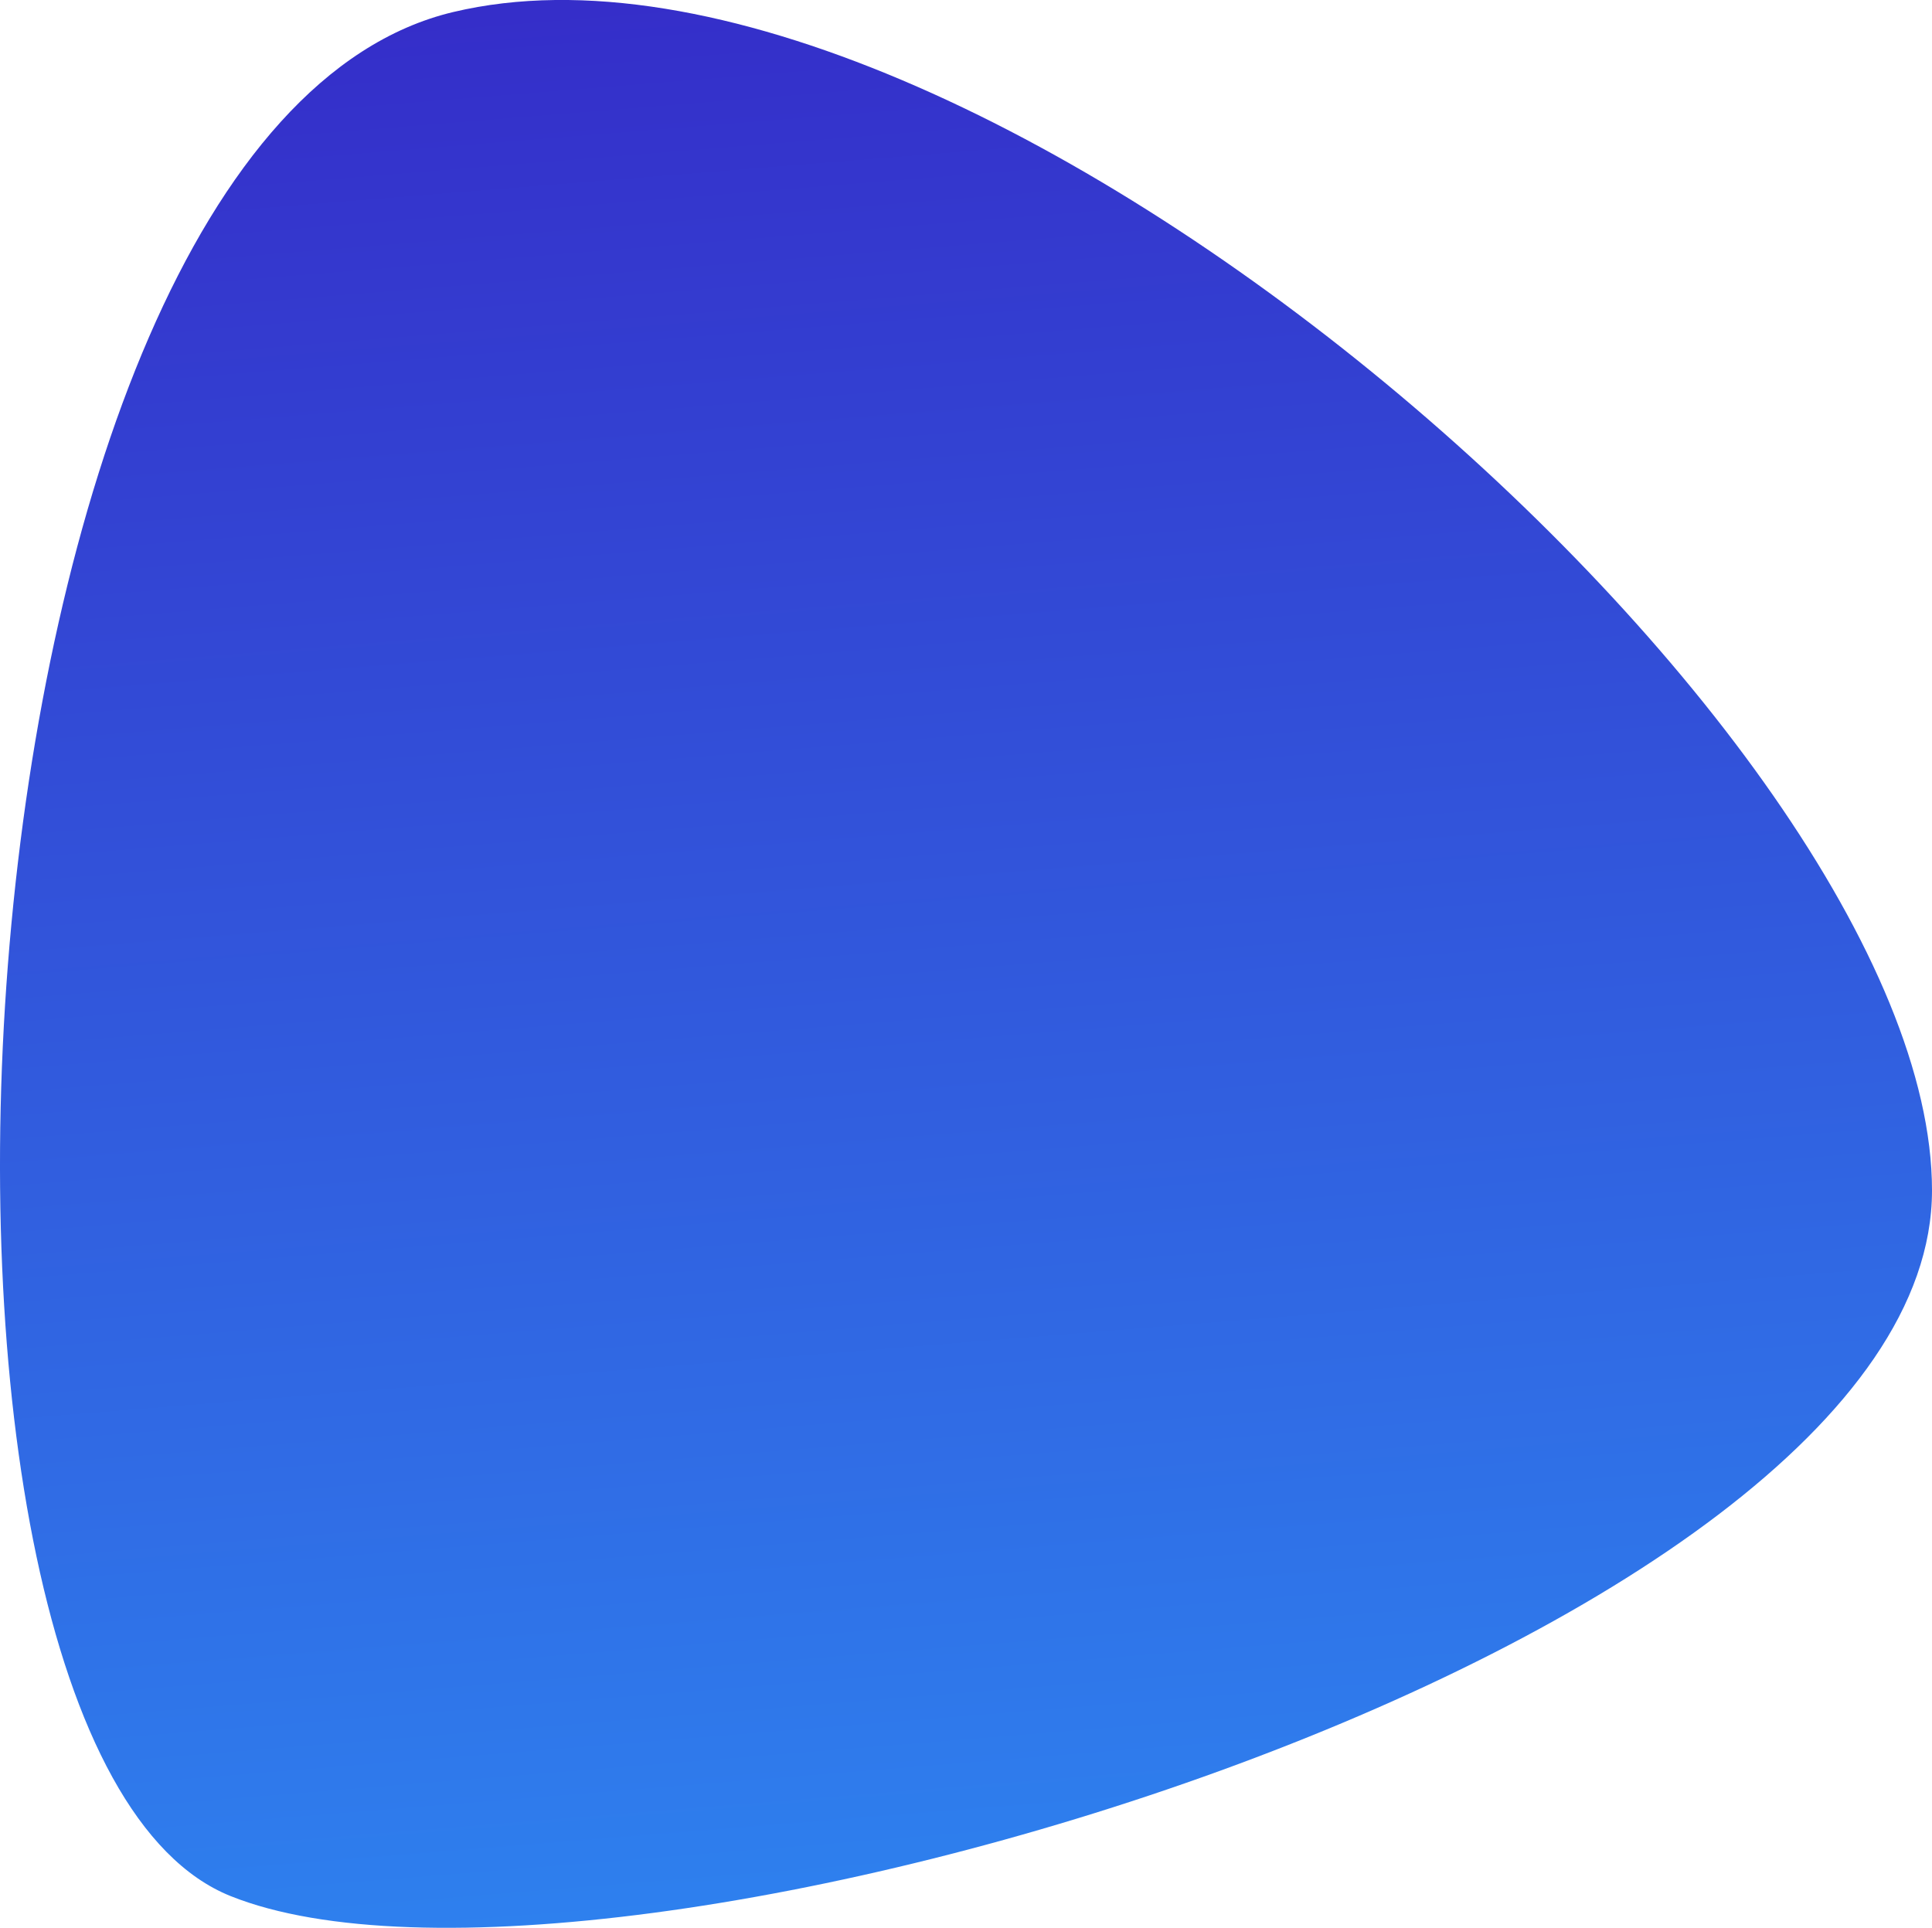
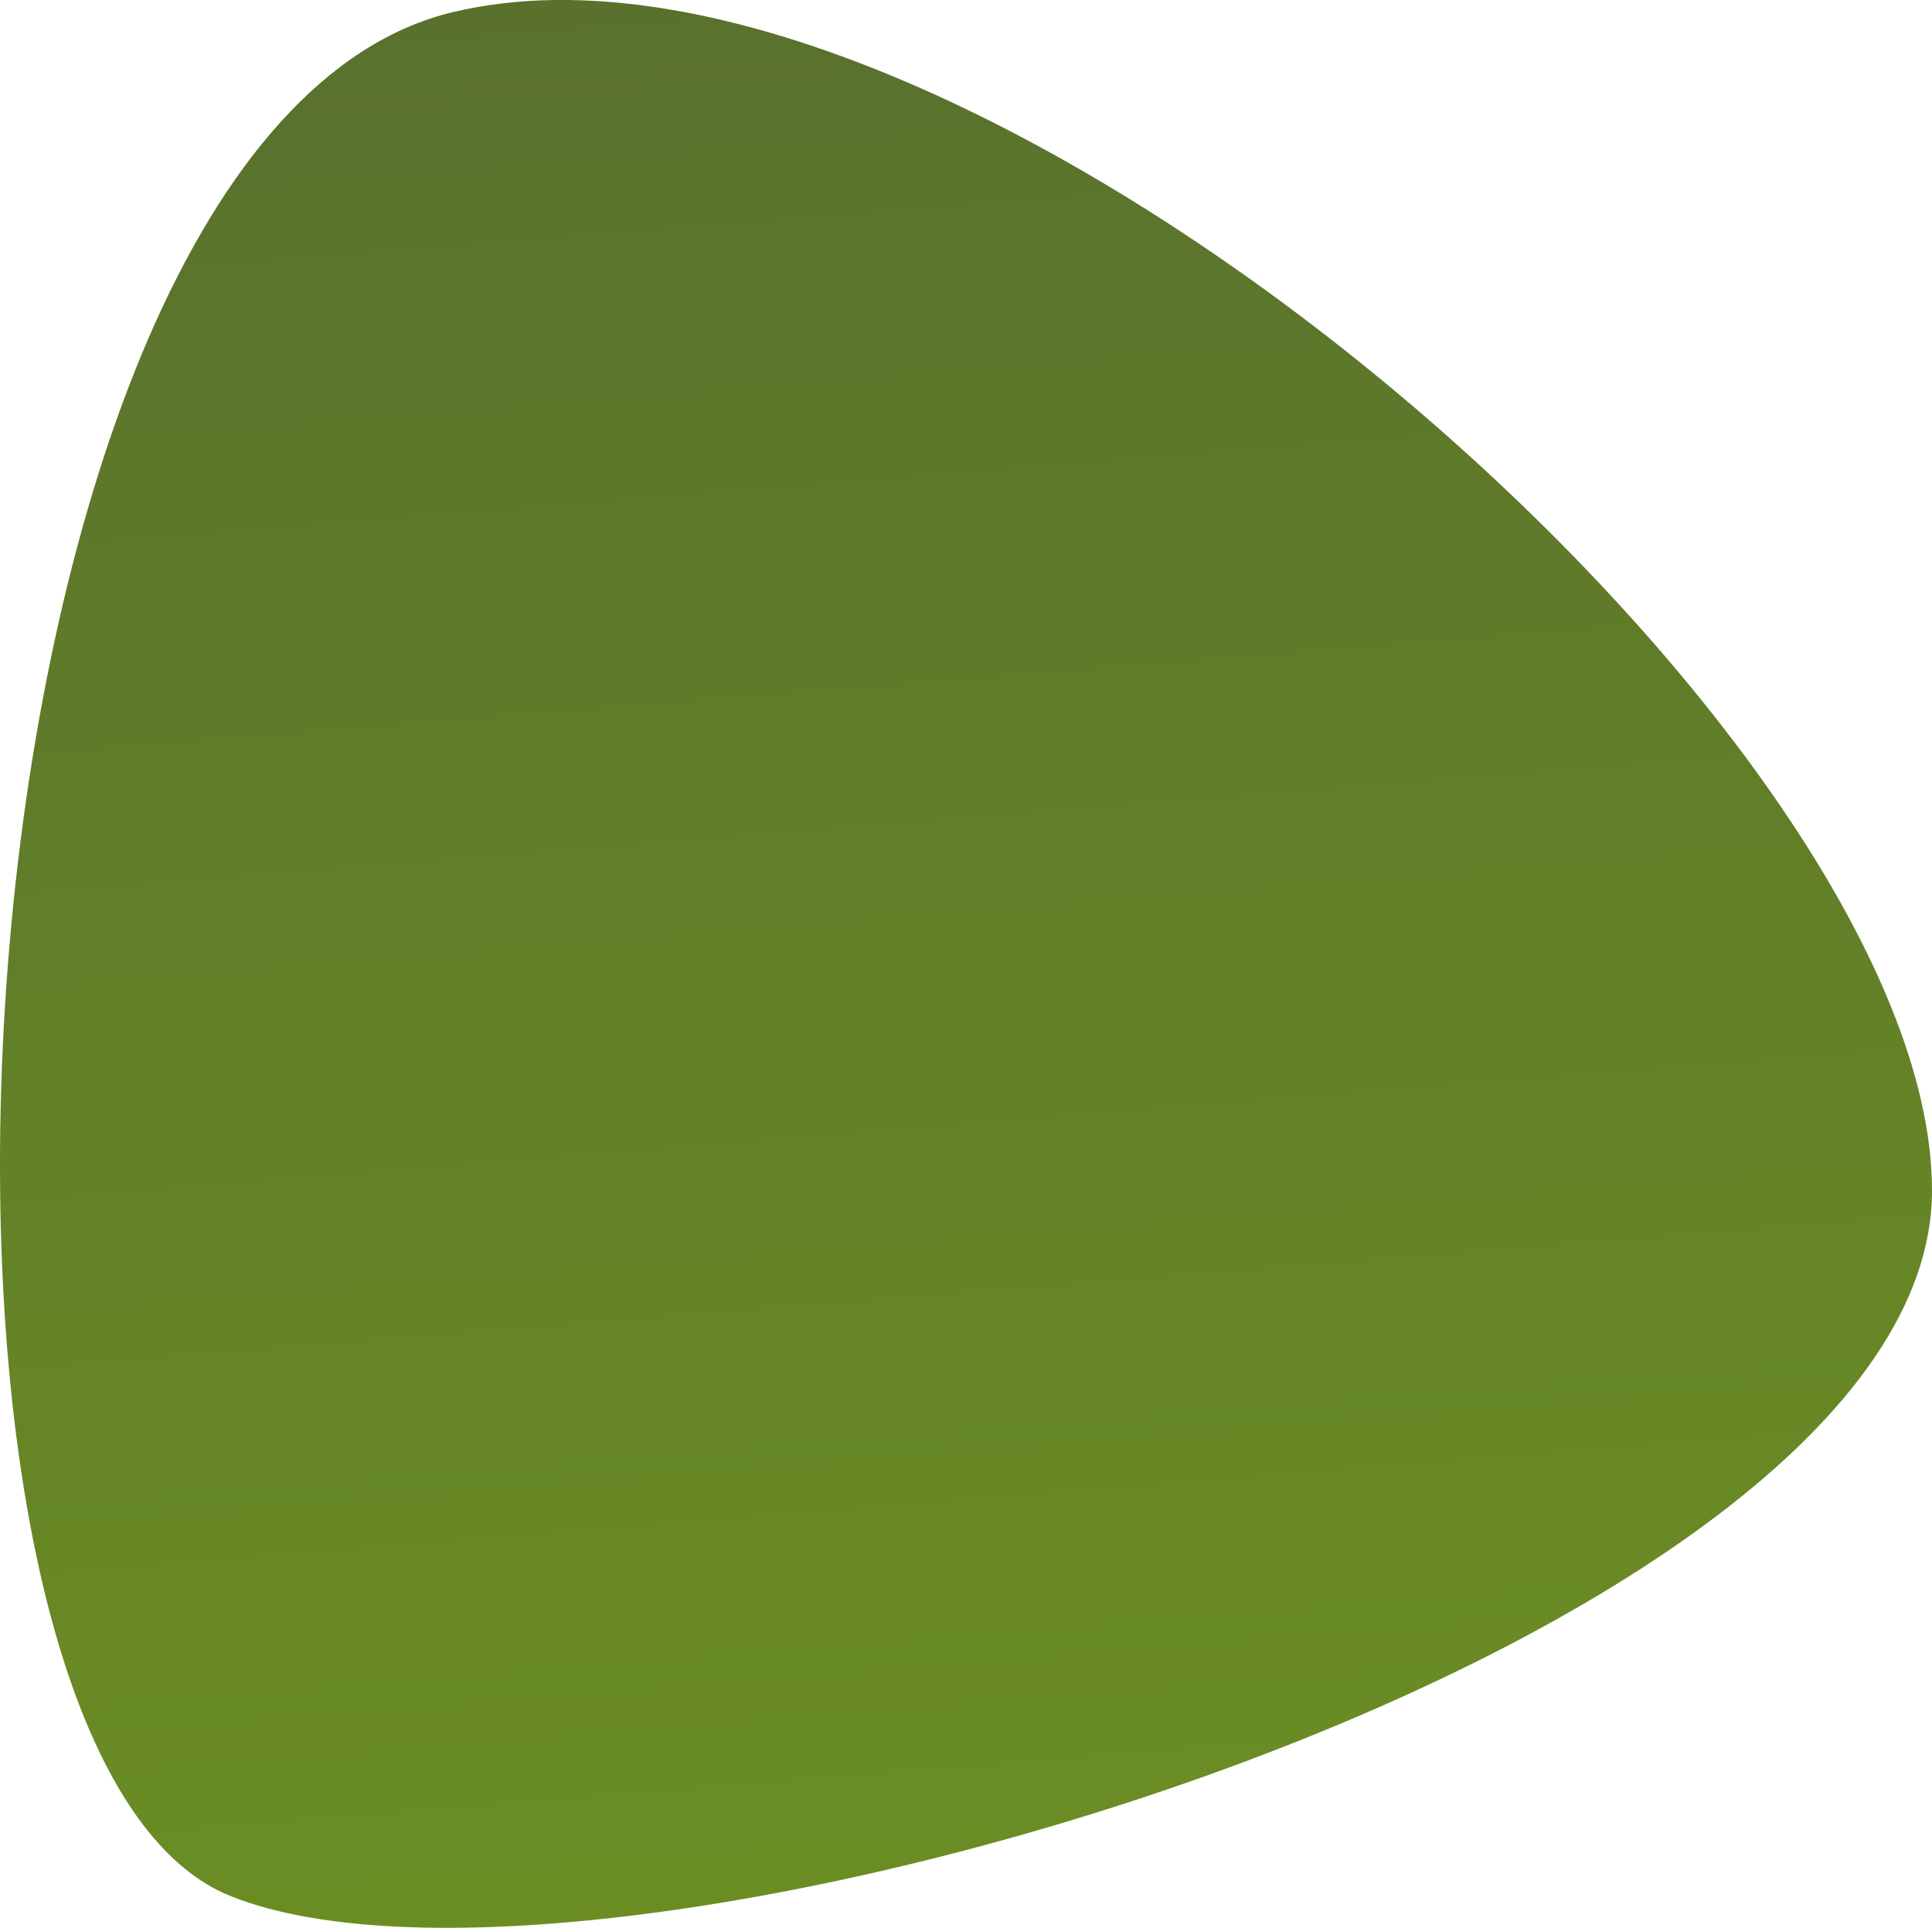
<svg xmlns="http://www.w3.org/2000/svg" width="77.034" height="76.874" viewBox="0 0 77.034 76.874">
  <defs>
    <linearGradient id="linear-gradient" x1="0.402" y1="-0.215" x2="0.5" y2="1" gradientUnits="objectBoundingBox">
-       <stop offset="0" stop-color="#361cc1" />
-       <stop offset="1" stop-color="#2e82ef" />
+       <stop offset="0" stop-color="#556B2F" />
+       <stop offset="1" stop-color="#6B8E23" />
    </linearGradient>
  </defs>
  <path id="Path_7" data-name="Path 7" d="M44.629,1896.9c20.551-4.888,58.959,28.731,58.959,46.987s-53.043,34.067-67.837,28.142S24.078,1901.789,44.629,1896.9Z" transform="translate(-26.554 -1896.421)" fill="url(#linear-gradient)" />
</svg>
